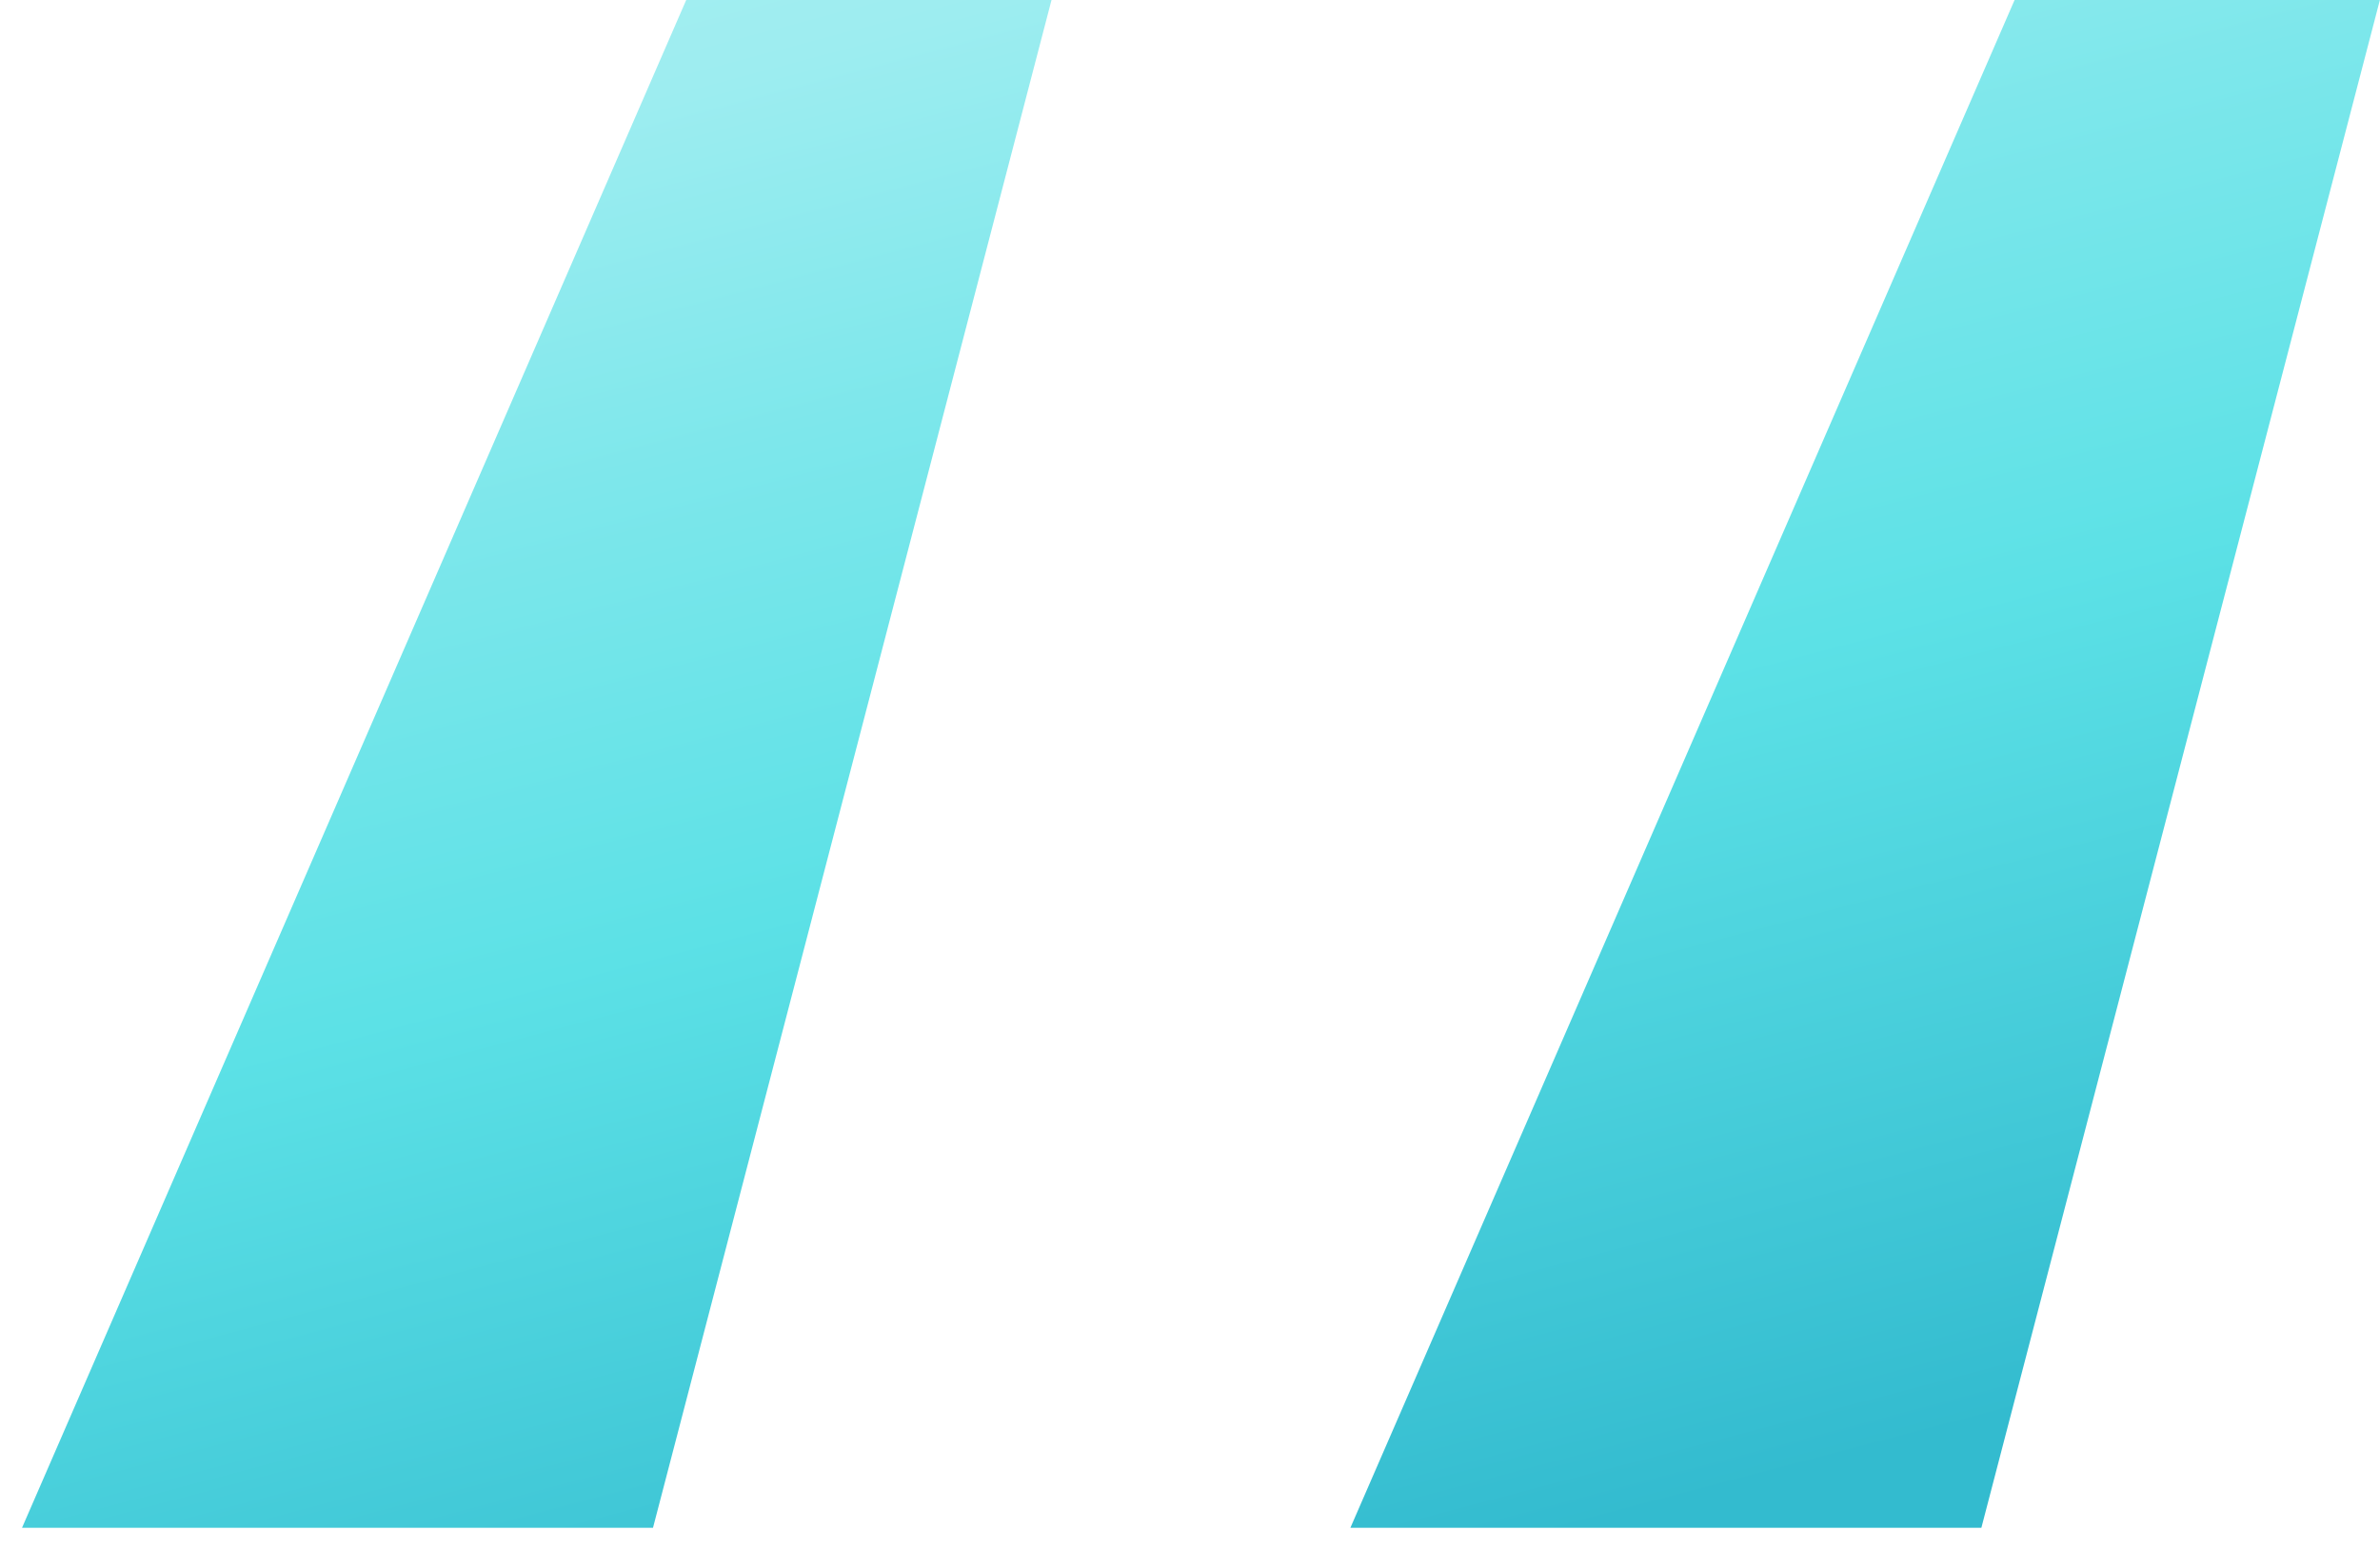
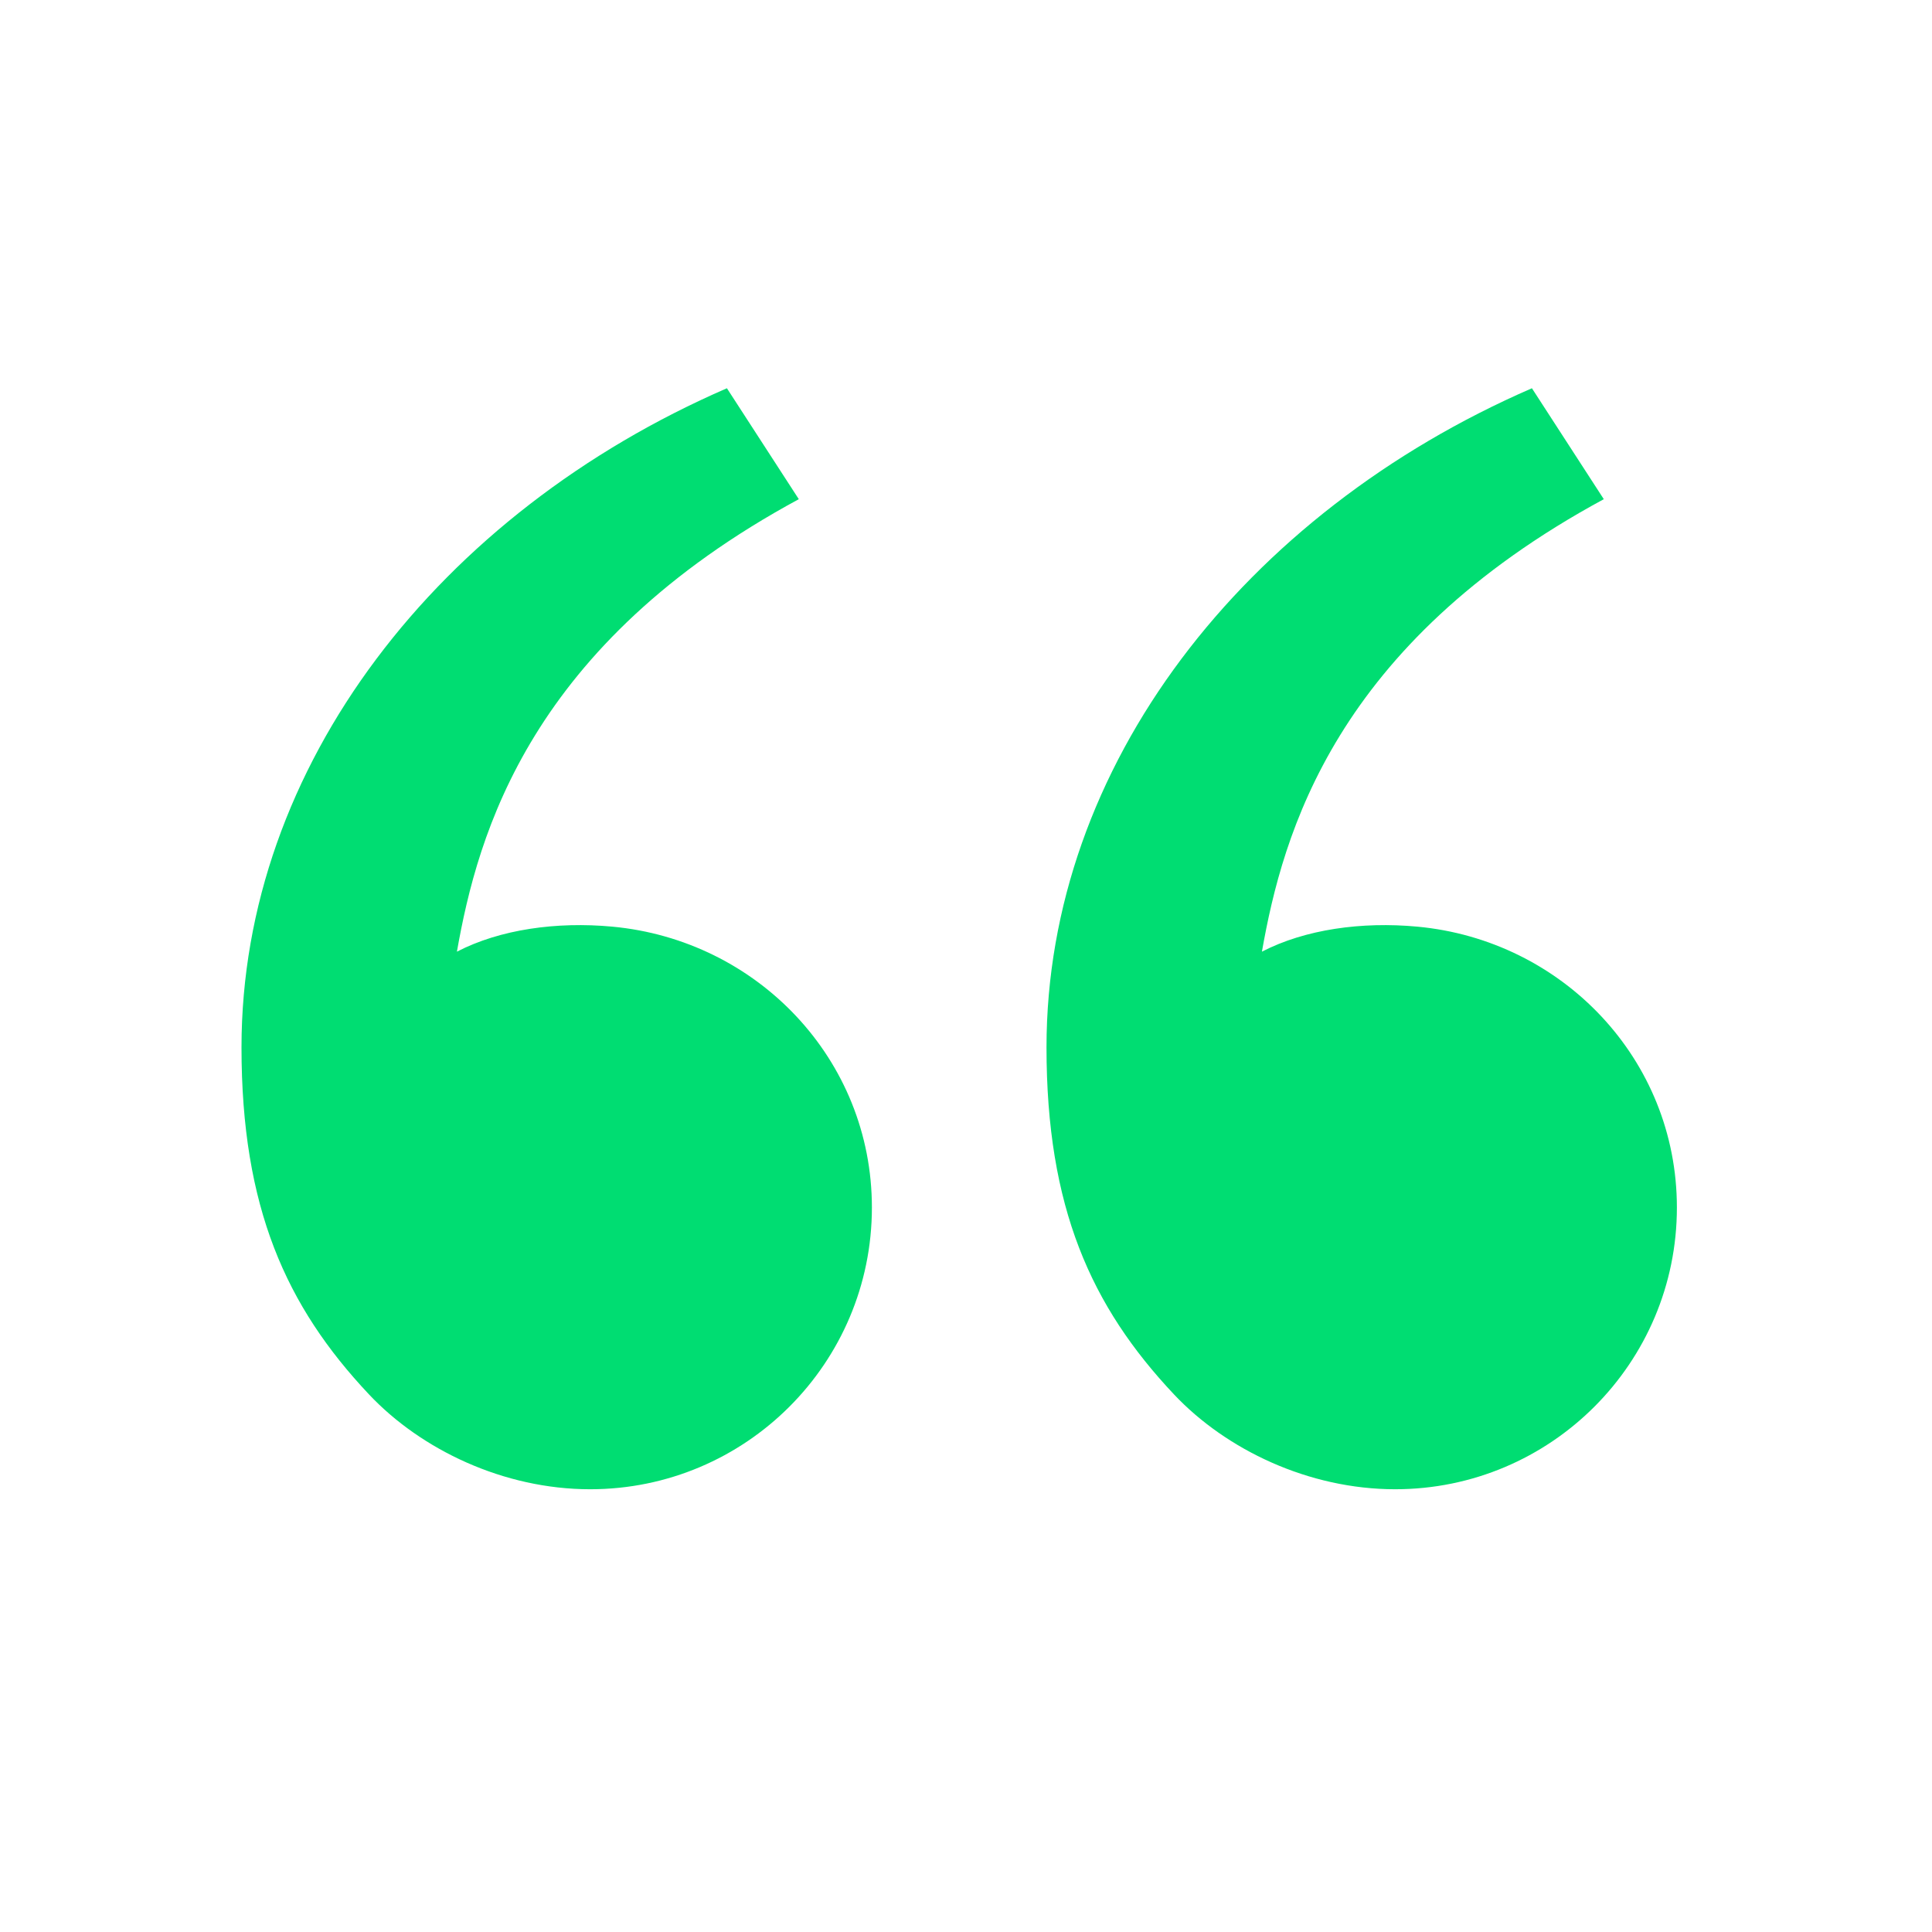
- <svg xmlns="http://www.w3.org/2000/svg" width="43" height="28" viewBox="0 0 43 28" fill="none">
-   <path d="M11.798 27.6L18.998 0H12.398L0.398 27.6H11.798ZM35.798 27.6L42.998 0H36.398L24.398 27.6H35.798Z" fill="url(#paint0_linear_310_509)" />
-   <defs>
-     <linearGradient id="paint0_linear_310_509" x1="28.861" y1="-24.797" x2="41.794" y2="24.147" gradientUnits="userSpaceOnUse">
-       <stop offset="0.009" stop-color="#DEF9FA" />
-       <stop offset="0.172" stop-color="#BEF3F5" />
-       <stop offset="0.42" stop-color="#9DEDF0" />
-       <stop offset="0.551" stop-color="#7DE7EB" />
-       <stop offset="0.715" stop-color="#5CE1E6" />
-       <stop offset="1" stop-color="#33BBCF" />
-     </linearGradient>
-   </defs>
+ <svg xmlns="http://www.w3.org/2000/svg" width="256px" height="256px" viewBox="0 0 24 24" fill="#00dd72" stroke="#00dd72" stroke-width="0" transform="rotate(0)">
+   <g id="SVGRepo_bgCarrier" stroke-width="0" />
+   <g id="SVGRepo_tracerCarrier" stroke-linecap="round" stroke-linejoin="round" />
+   <g id="SVGRepo_iconCarrier">
+     <g>
+       <path fill="none" d="M0 0h24v24H0z" />
+       <path d="M4.583 17.321C3.553 16.227 3 15 3 13.011c0-3.5 2.457-6.637 6.03-8.188l.893 1.378c-3.335 1.804-3.987 4.145-4.247 5.621.537-.278 1.24-.375 1.929-.311 1.804.167 3.226 1.648 3.226 3.489a3.5 3.5 0 0 1-3.5 3.5c-1.073 0-2.099-.49-2.748-1.179zm10 0C13.553 16.227 13 15 13 13.011c0-3.5 2.457-6.637 6.03-8.188l.893 1.378c-3.335 1.804-3.987 4.145-4.247 5.621.537-.278 1.24-.375 1.929-.311 1.804.167 3.226 1.648 3.226 3.489a3.5 3.5 0 0 1-3.5 3.5c-1.073 0-2.099-.49-2.748-1.179z" />
+     </g>
+   </g>
</svg>
